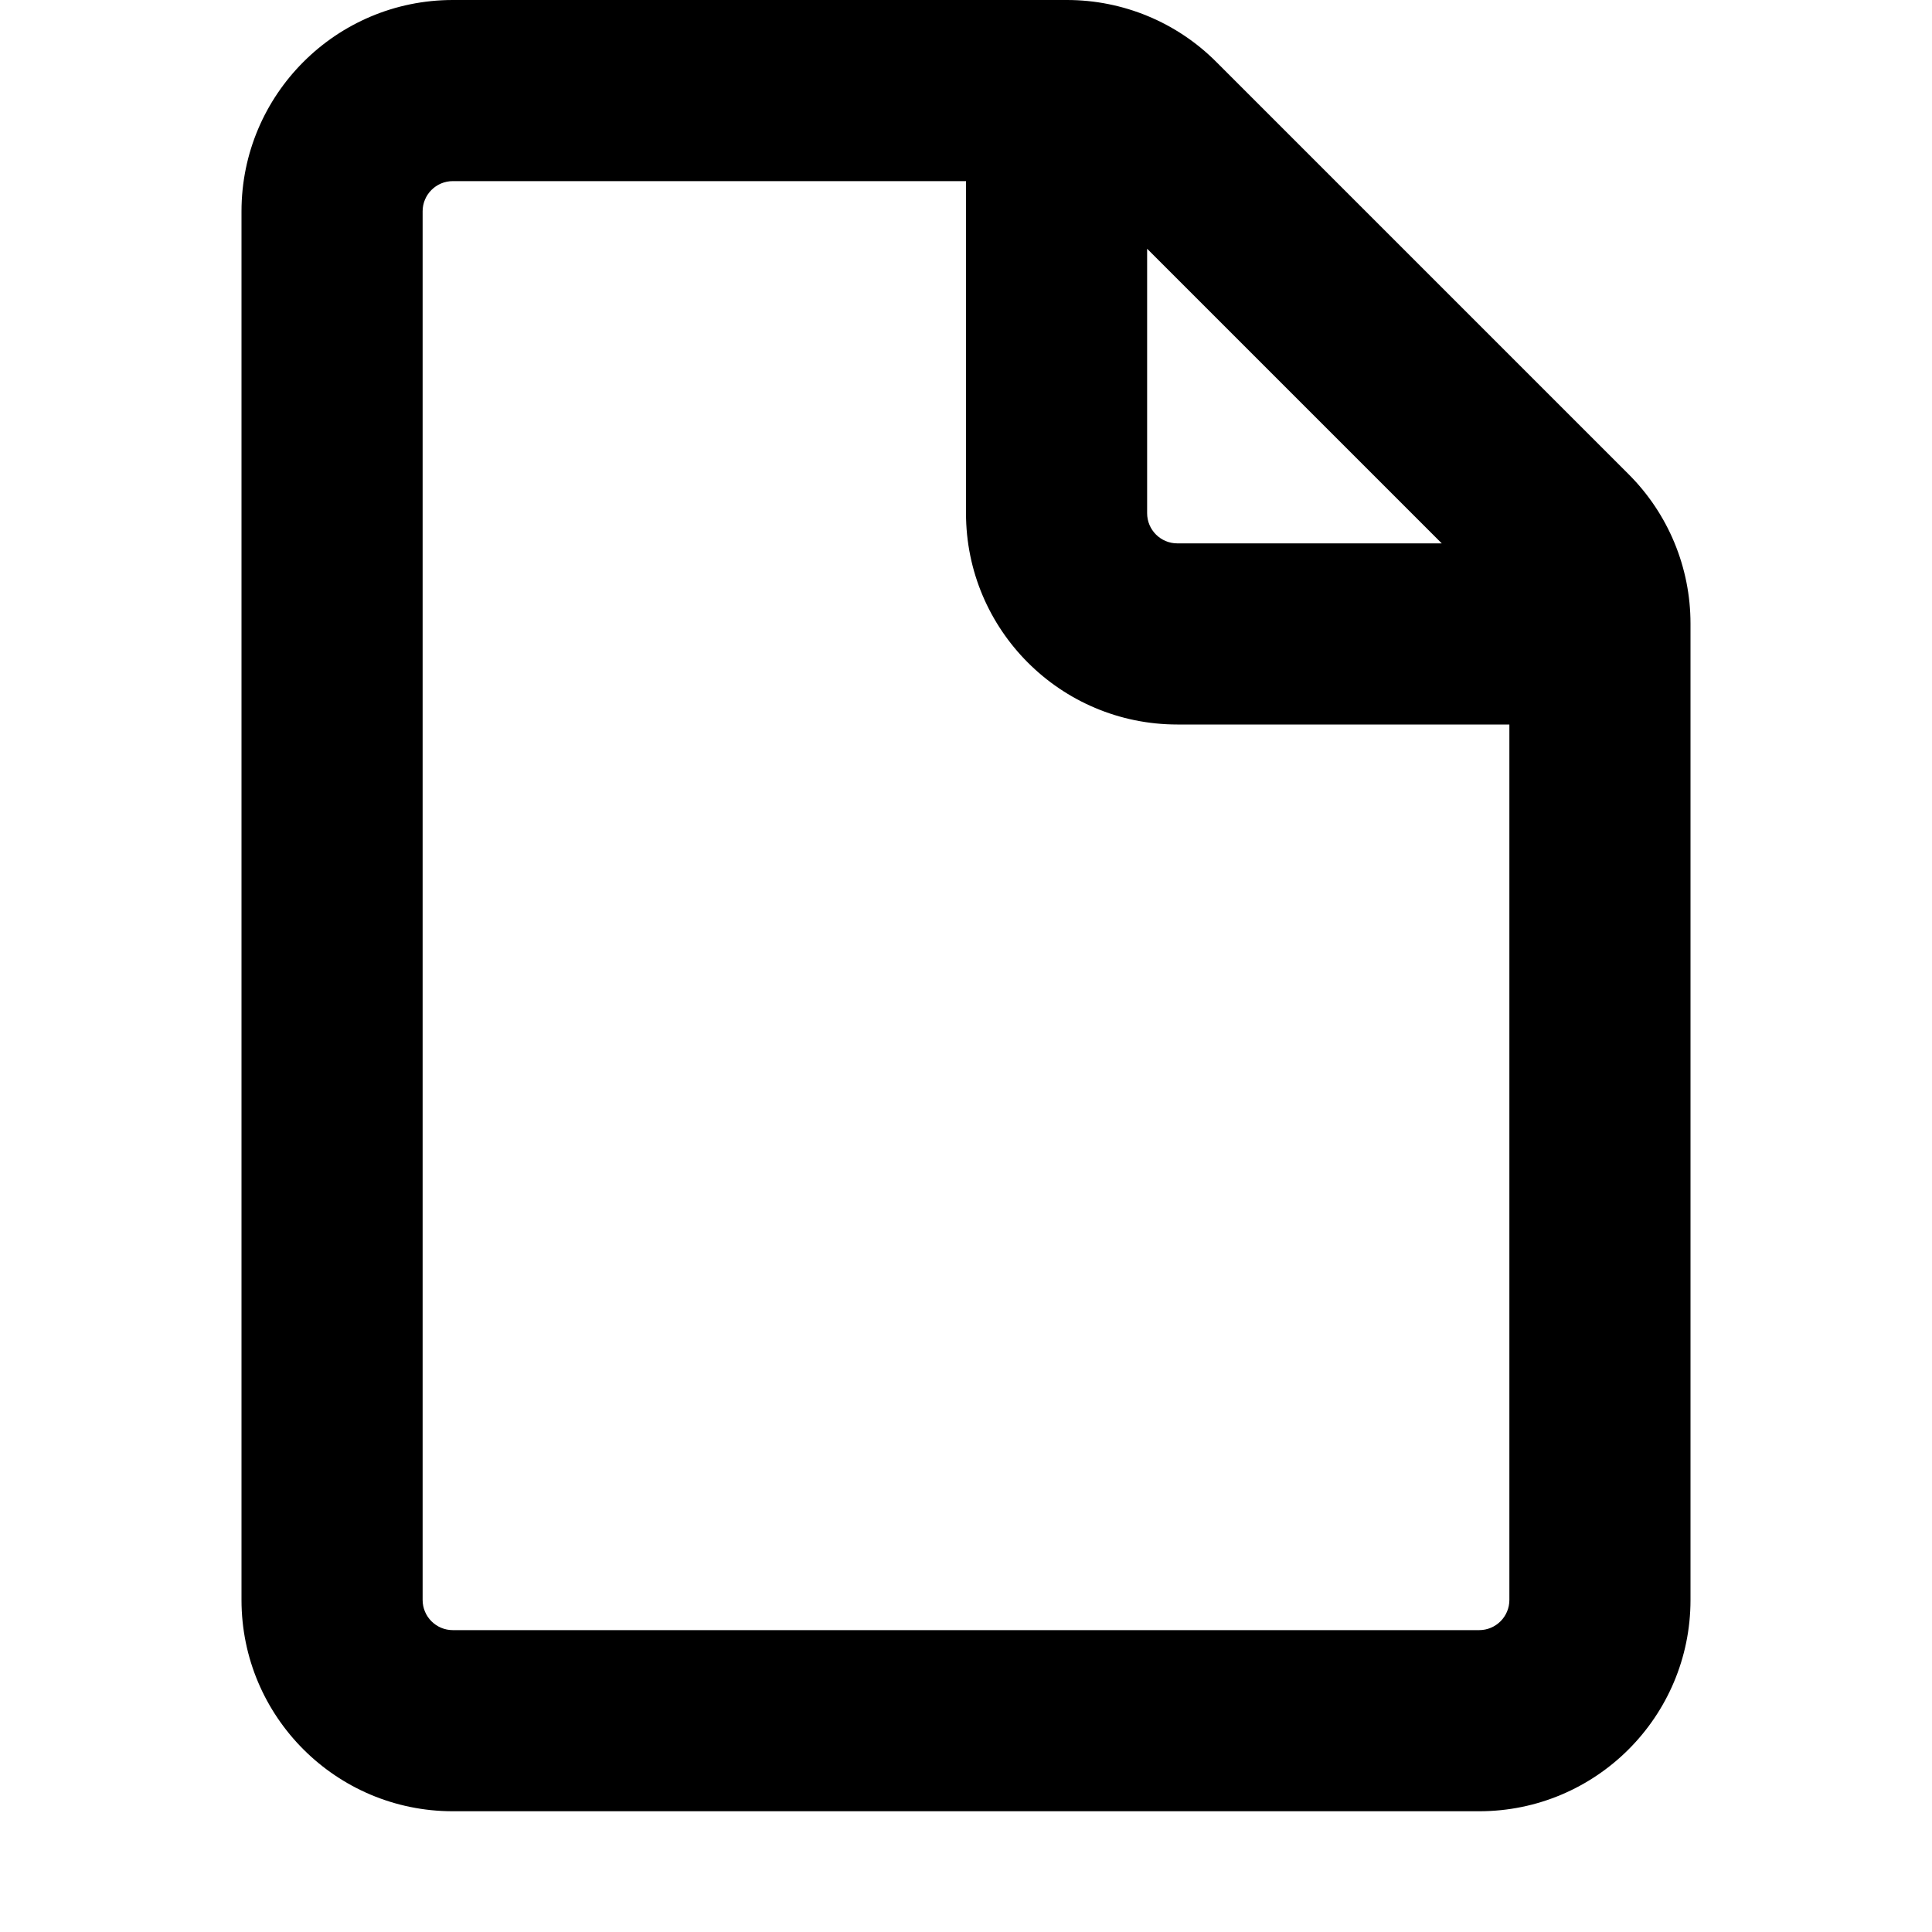
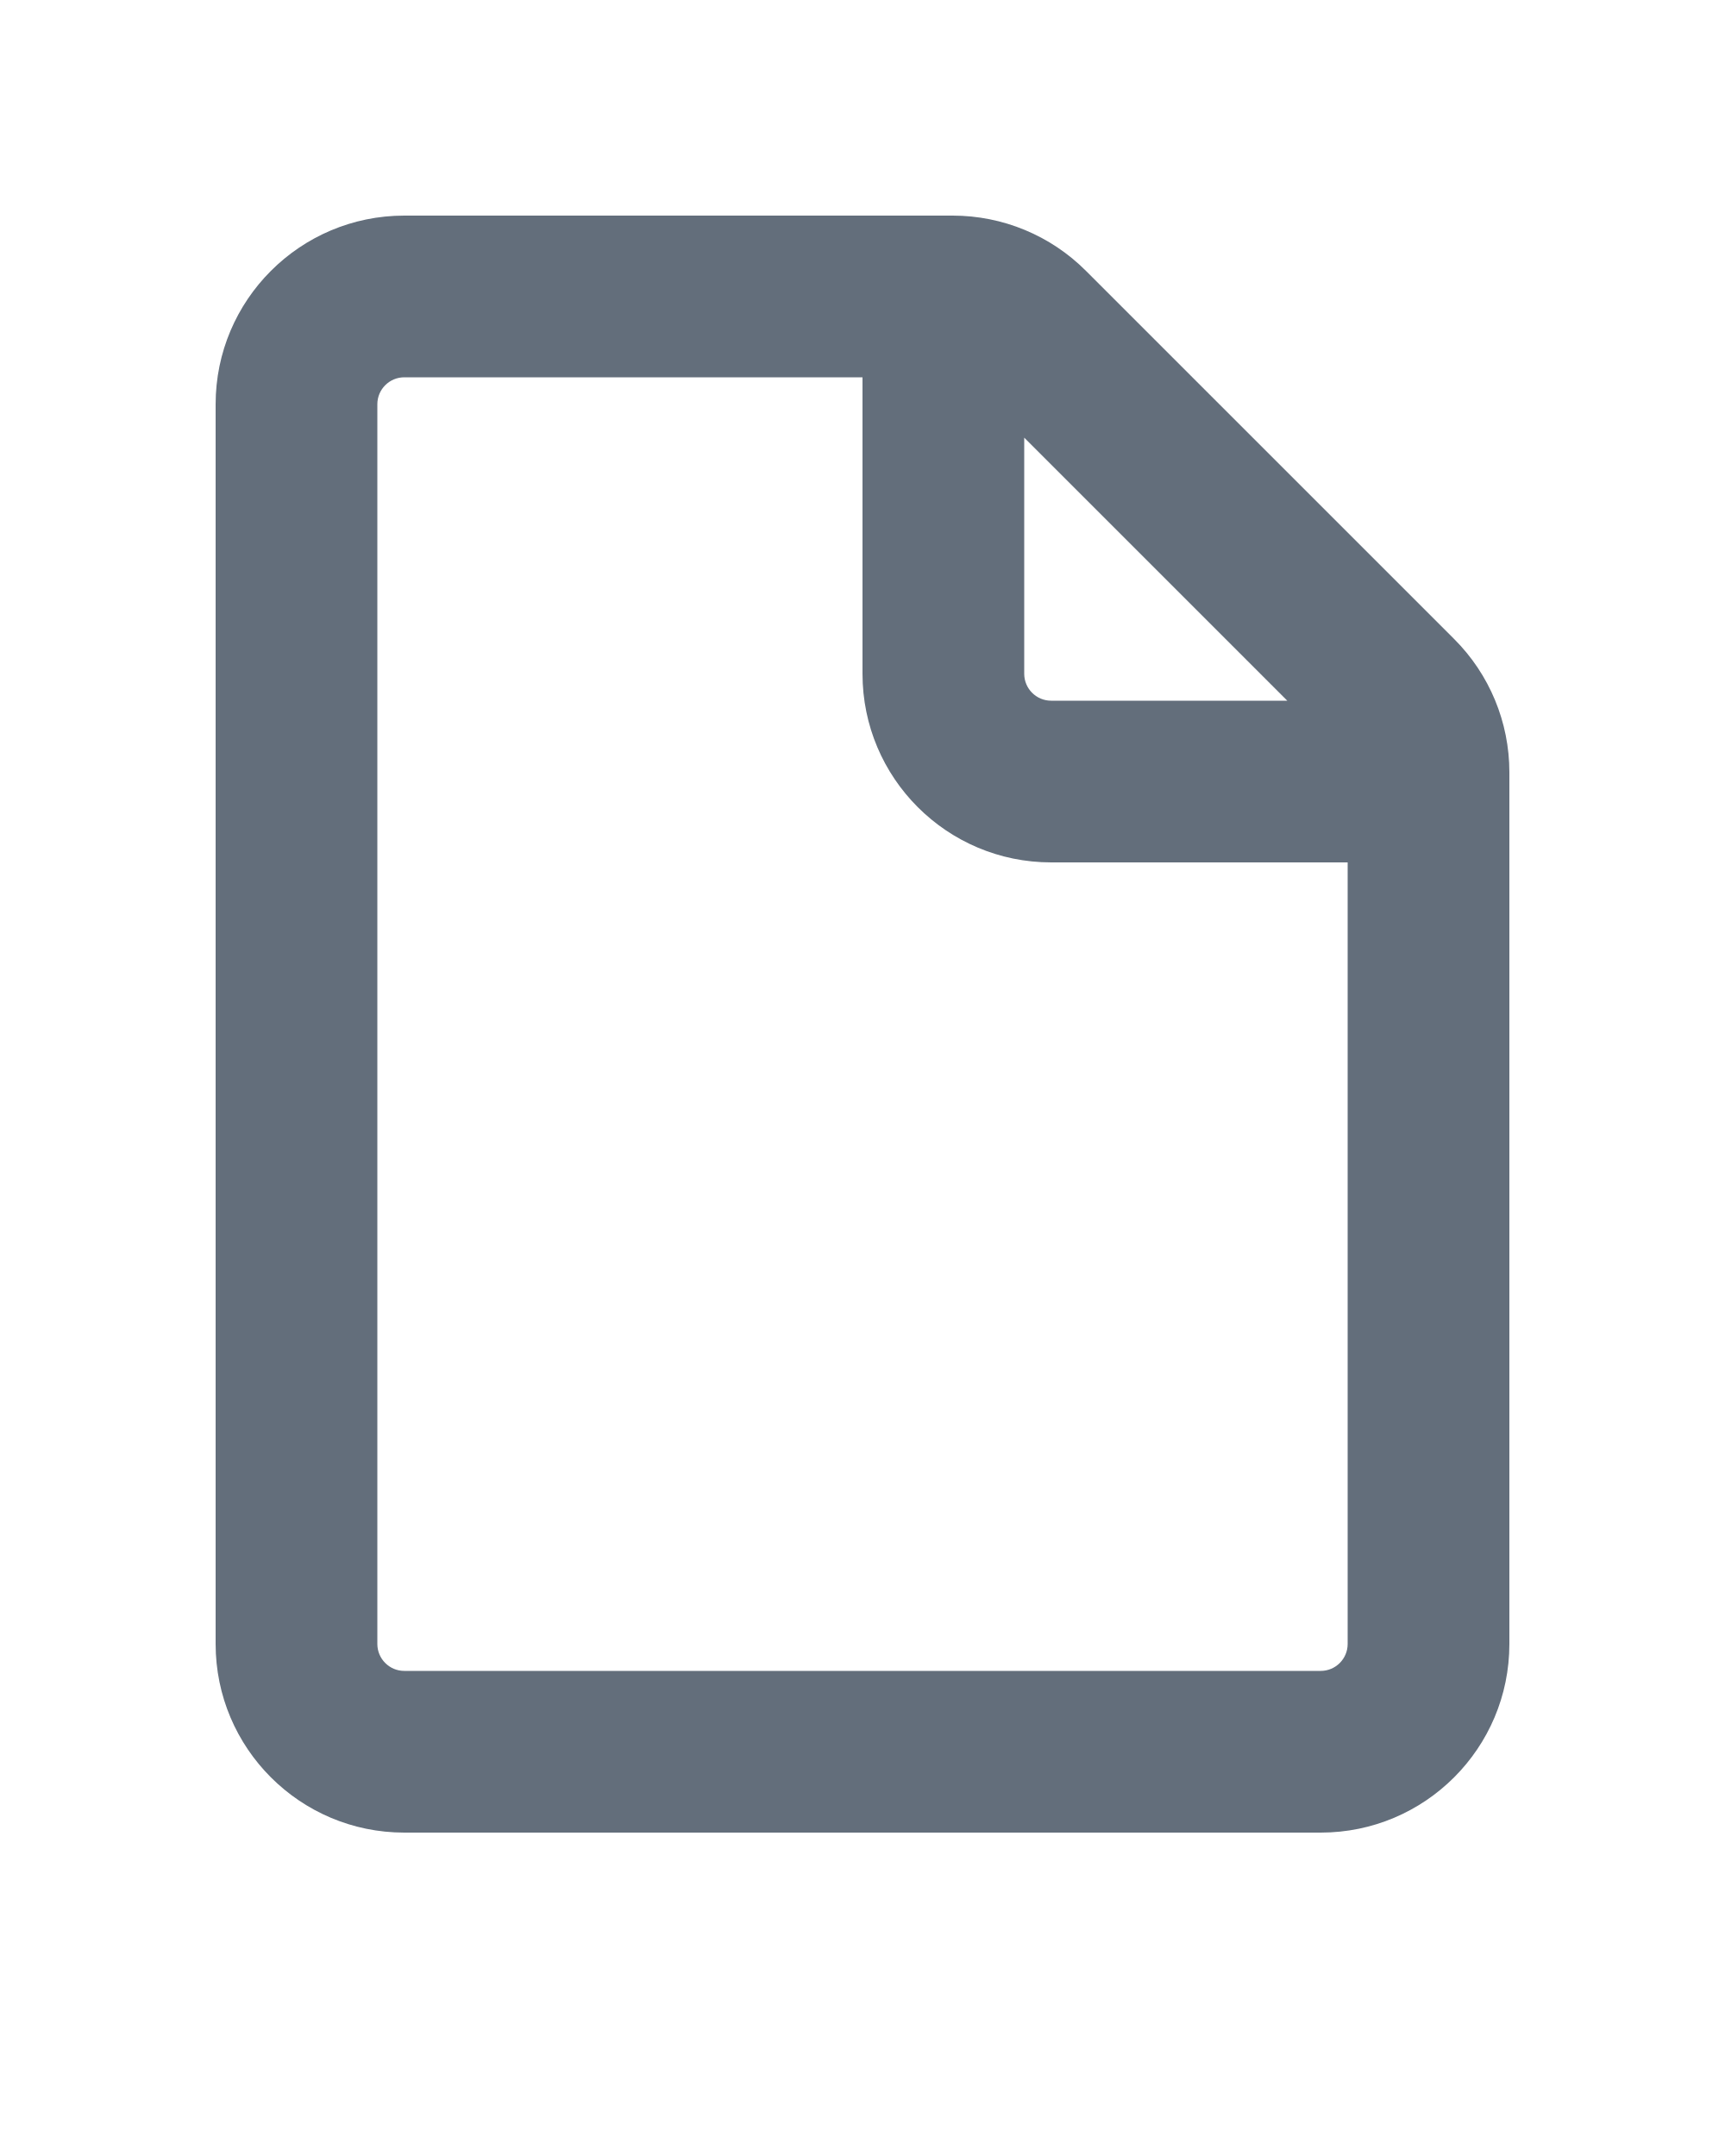
- <svg xmlns="http://www.w3.org/2000/svg" width="16" height="16" viewBox="0 0 16 16">
+ <svg xmlns="http://www.w3.org/2000/svg" width="16" height="20" viewBox="0 0 16 16" fill="#636e7b">
  <path fill-rule="evenodd" d="M3.75 1.5a.25.25 0 00-.25.25v11.5c0 .138.112.25.25.25h8.5a.25.25 0 00.25-.25V6H9.75A1.75 1.75 0 018 4.25V1.5H3.75zm5.75.56v2.19c0 .138.112.25.25.25h2.19L9.5 2.06zM2 1.75C2 .784 2.784 0 3.75 0h5.086c.464 0 .909.184 1.237.513l3.414 3.414c.329.328.513.773.513 1.237v8.086A1.75 1.75 0 0112.25 15h-8.5A1.75 1.75 0 012 13.25V1.75z" />
</svg>
